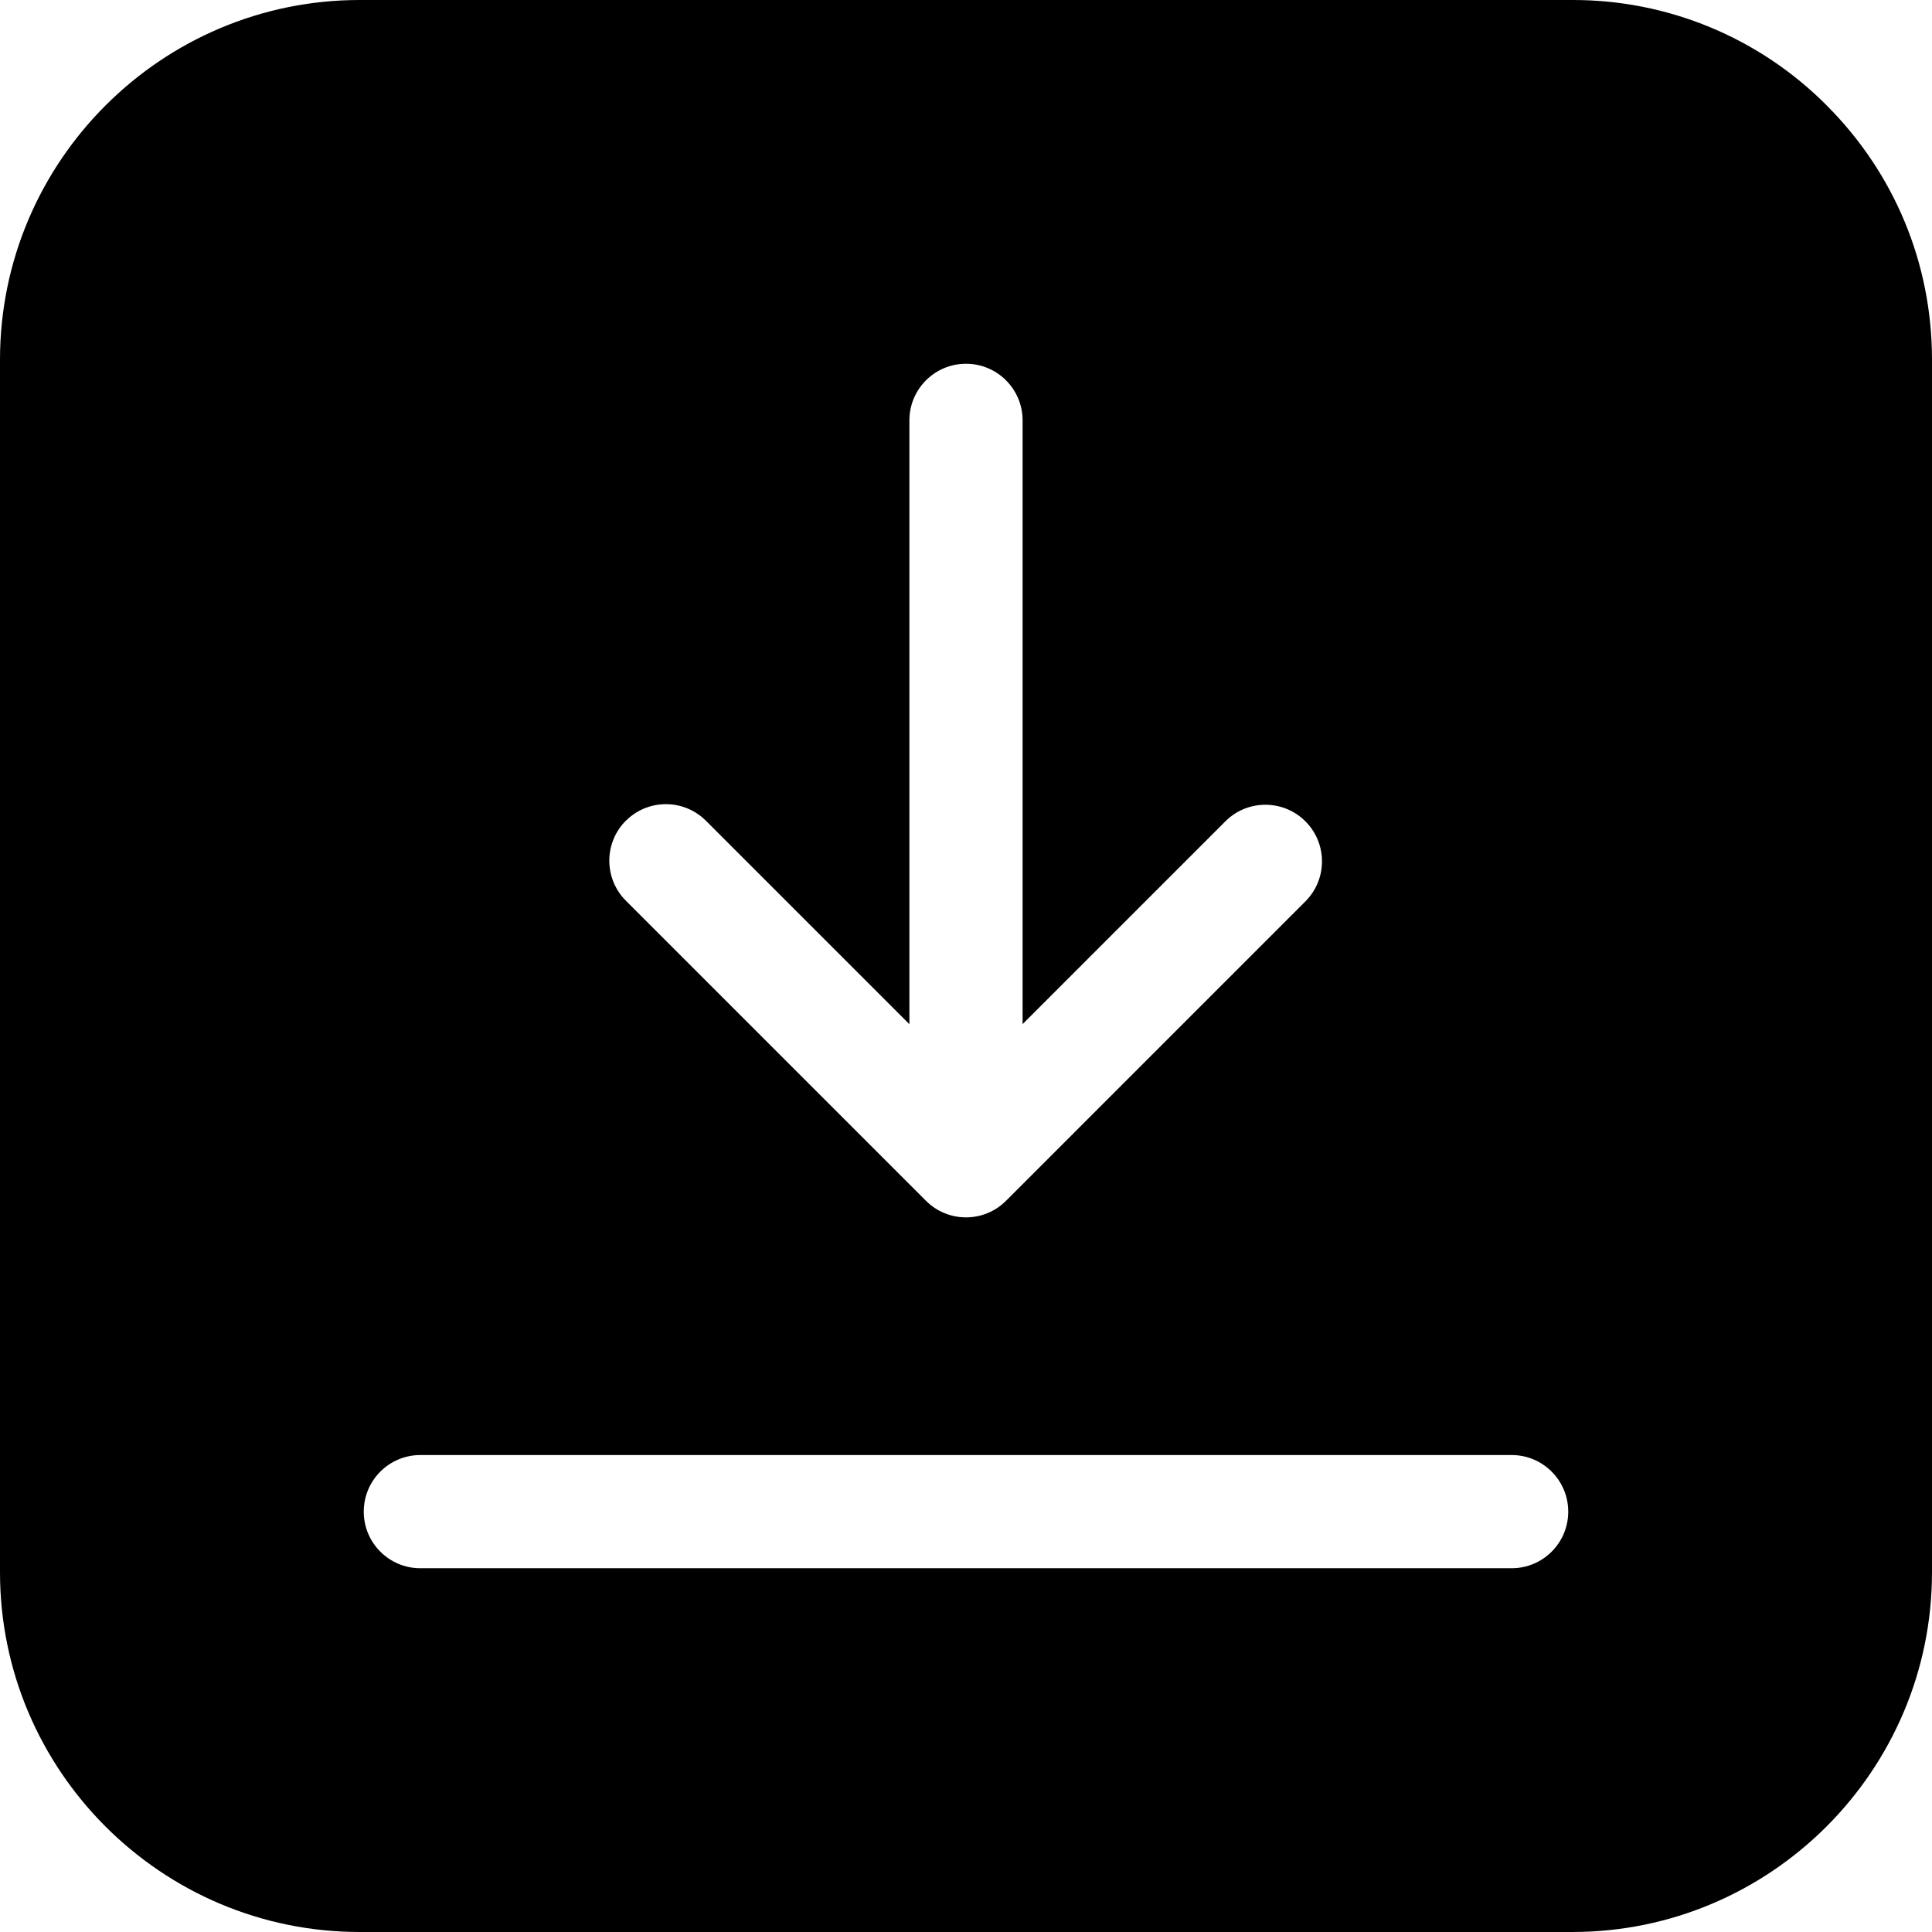
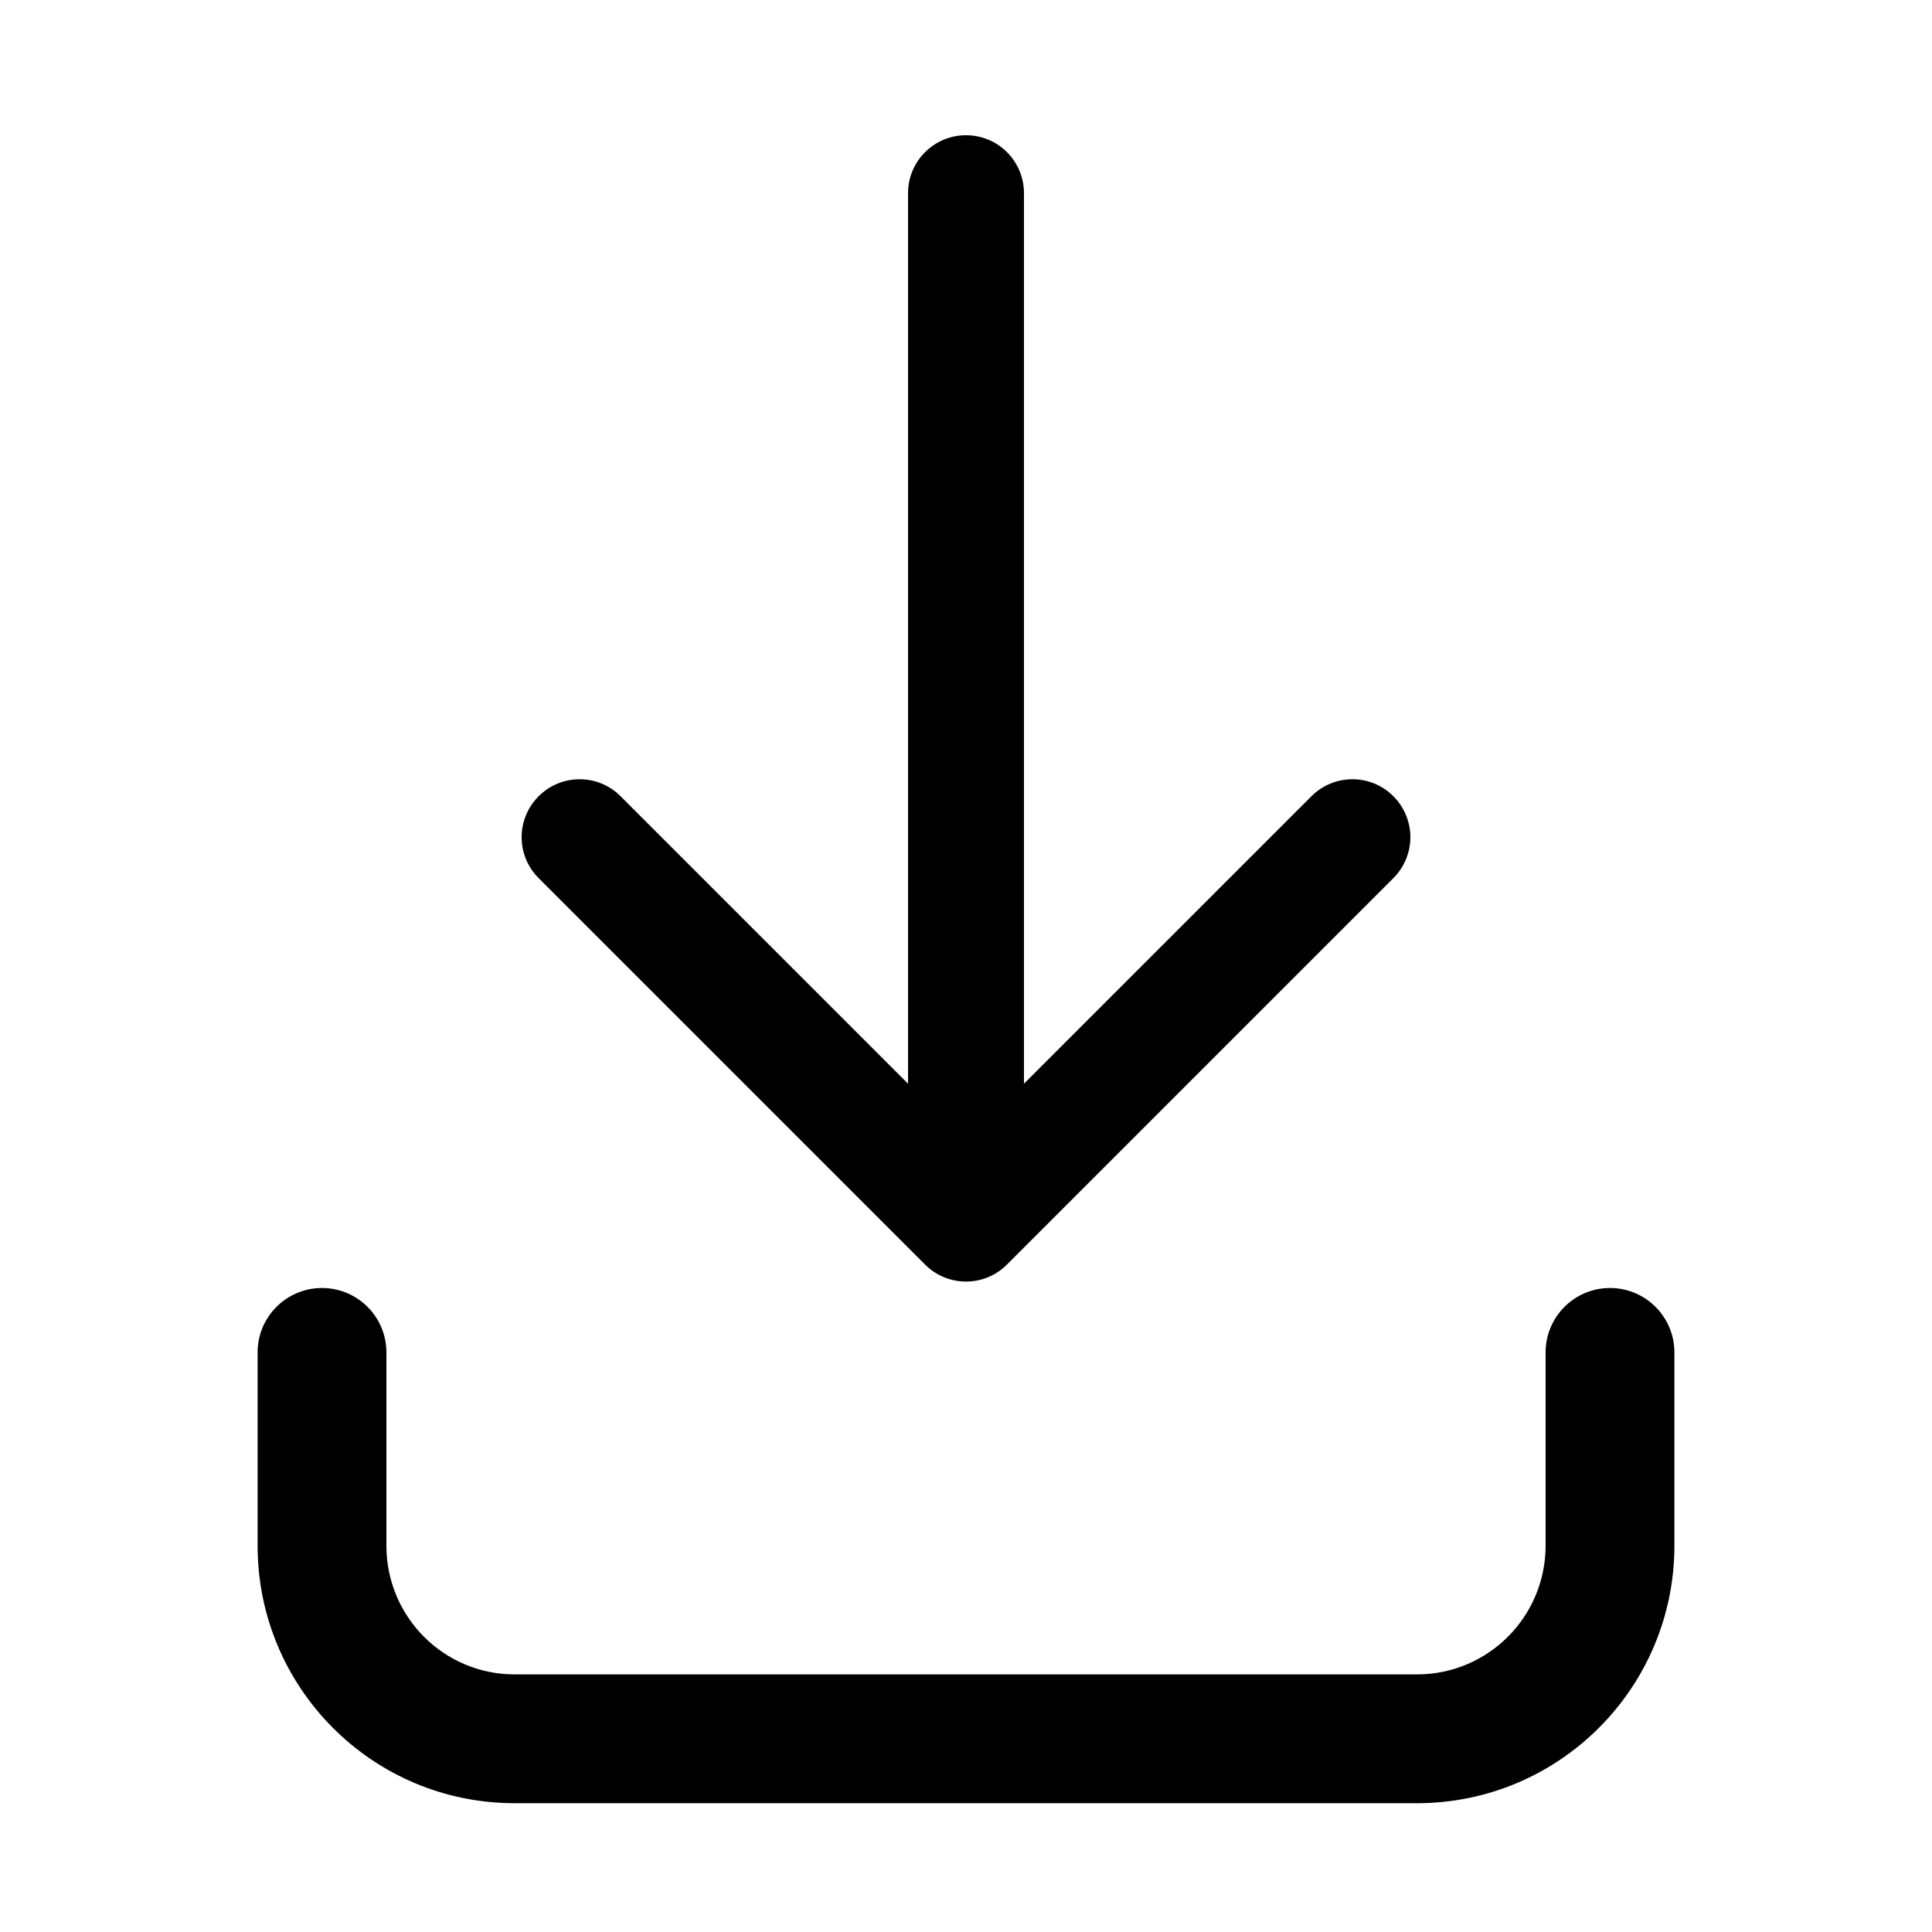
- <svg xmlns="http://www.w3.org/2000/svg" viewBox="0 0 512 512">
-   <path d="M484.08 27.92A94.7 94.7 0 00416.67 0H95.33C42.77 0 0 42.77 0 95.33v321.34C0 469.23 42.77 512 95.33 512h321.34c52.56 0 95.33-42.77 95.33-95.33V95.33c0-25.46-9.92-49.4-27.92-67.4zM165.87 217.5a15 15 0 0121.2 0L241 271.42V111.4a15 15 0 0130 0V271.4l53.92-53.92a15 15 0 0121.21 21.21l-79.52 79.53a15 15 0 01-21.22 0l-79.52-79.52a15 15 0 010-21.22zM400.6 415.6H111.4a15 15 0 010-30h289.2a15 15 0 010 30z" />
+ <svg xmlns="http://www.w3.org/2000/svg" width="15" height="15" viewBox="0 0 15 15" fill="none">
+   <path d="M7.5 1.05C7.749 1.05 7.95 1.251 7.95 1.5V8.414L10.182 6.182C10.358 6.006 10.643 6.006 10.818 6.182C10.994 6.358 10.994 6.642 10.818 6.818L7.818 9.818C7.643 9.994 7.358 9.994 7.182 9.818L4.182 6.818C4.006 6.642 4.006 6.358 4.182 6.182C4.358 6.006 4.643 6.006 4.818 6.182L7.05 8.414V1.5C7.05 1.251 7.252 1.05 7.5 1.05ZM2.5 10C2.776 10 3 10.224 3 10.5V12C3 12.554 3.446 13 3.996 13H11.001C11.553 13 12 12.553 12 12V10.5C12 10.224 12.224 10 12.5 10C12.776 10 13 10.224 13 10.5V12C13 13.104 12.106 14 11.001 14H3.996C2.89 14 2 13.103 2 12V10.5C2 10.224 2.224 10 2.5 10Z" fill="currentColor" fill-rule="evenodd" clip-rule="evenodd" />
</svg>
